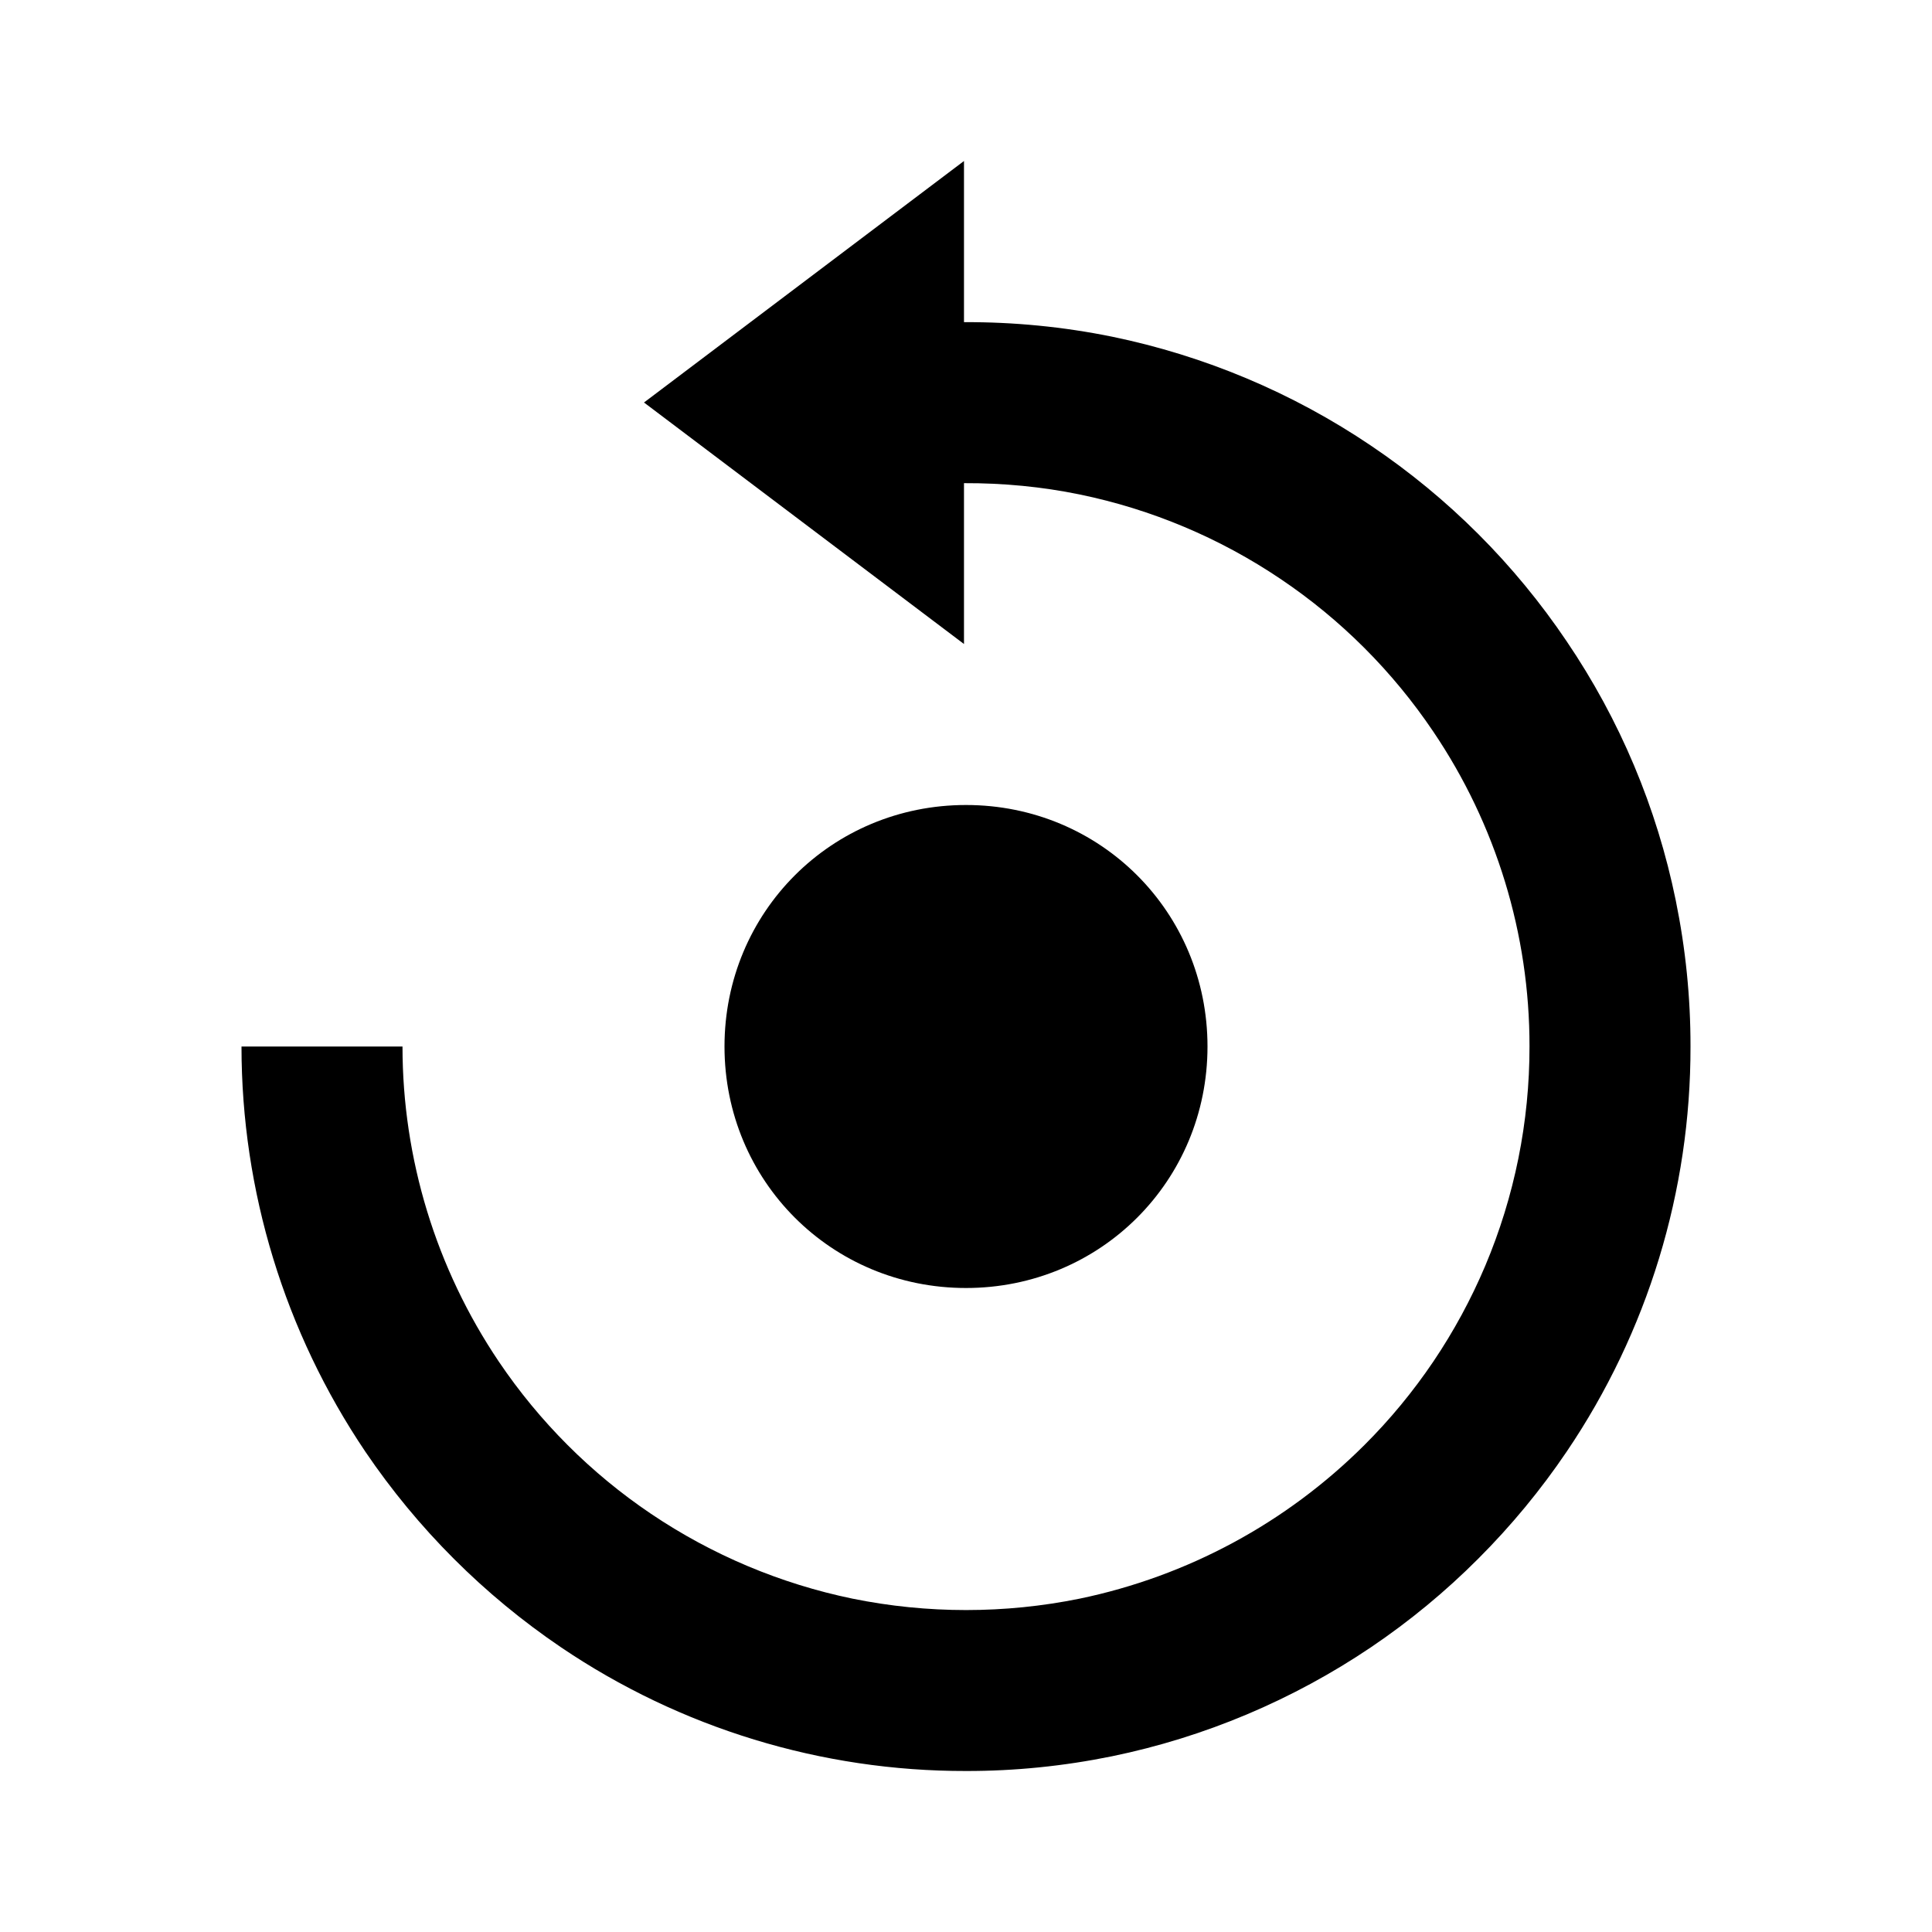
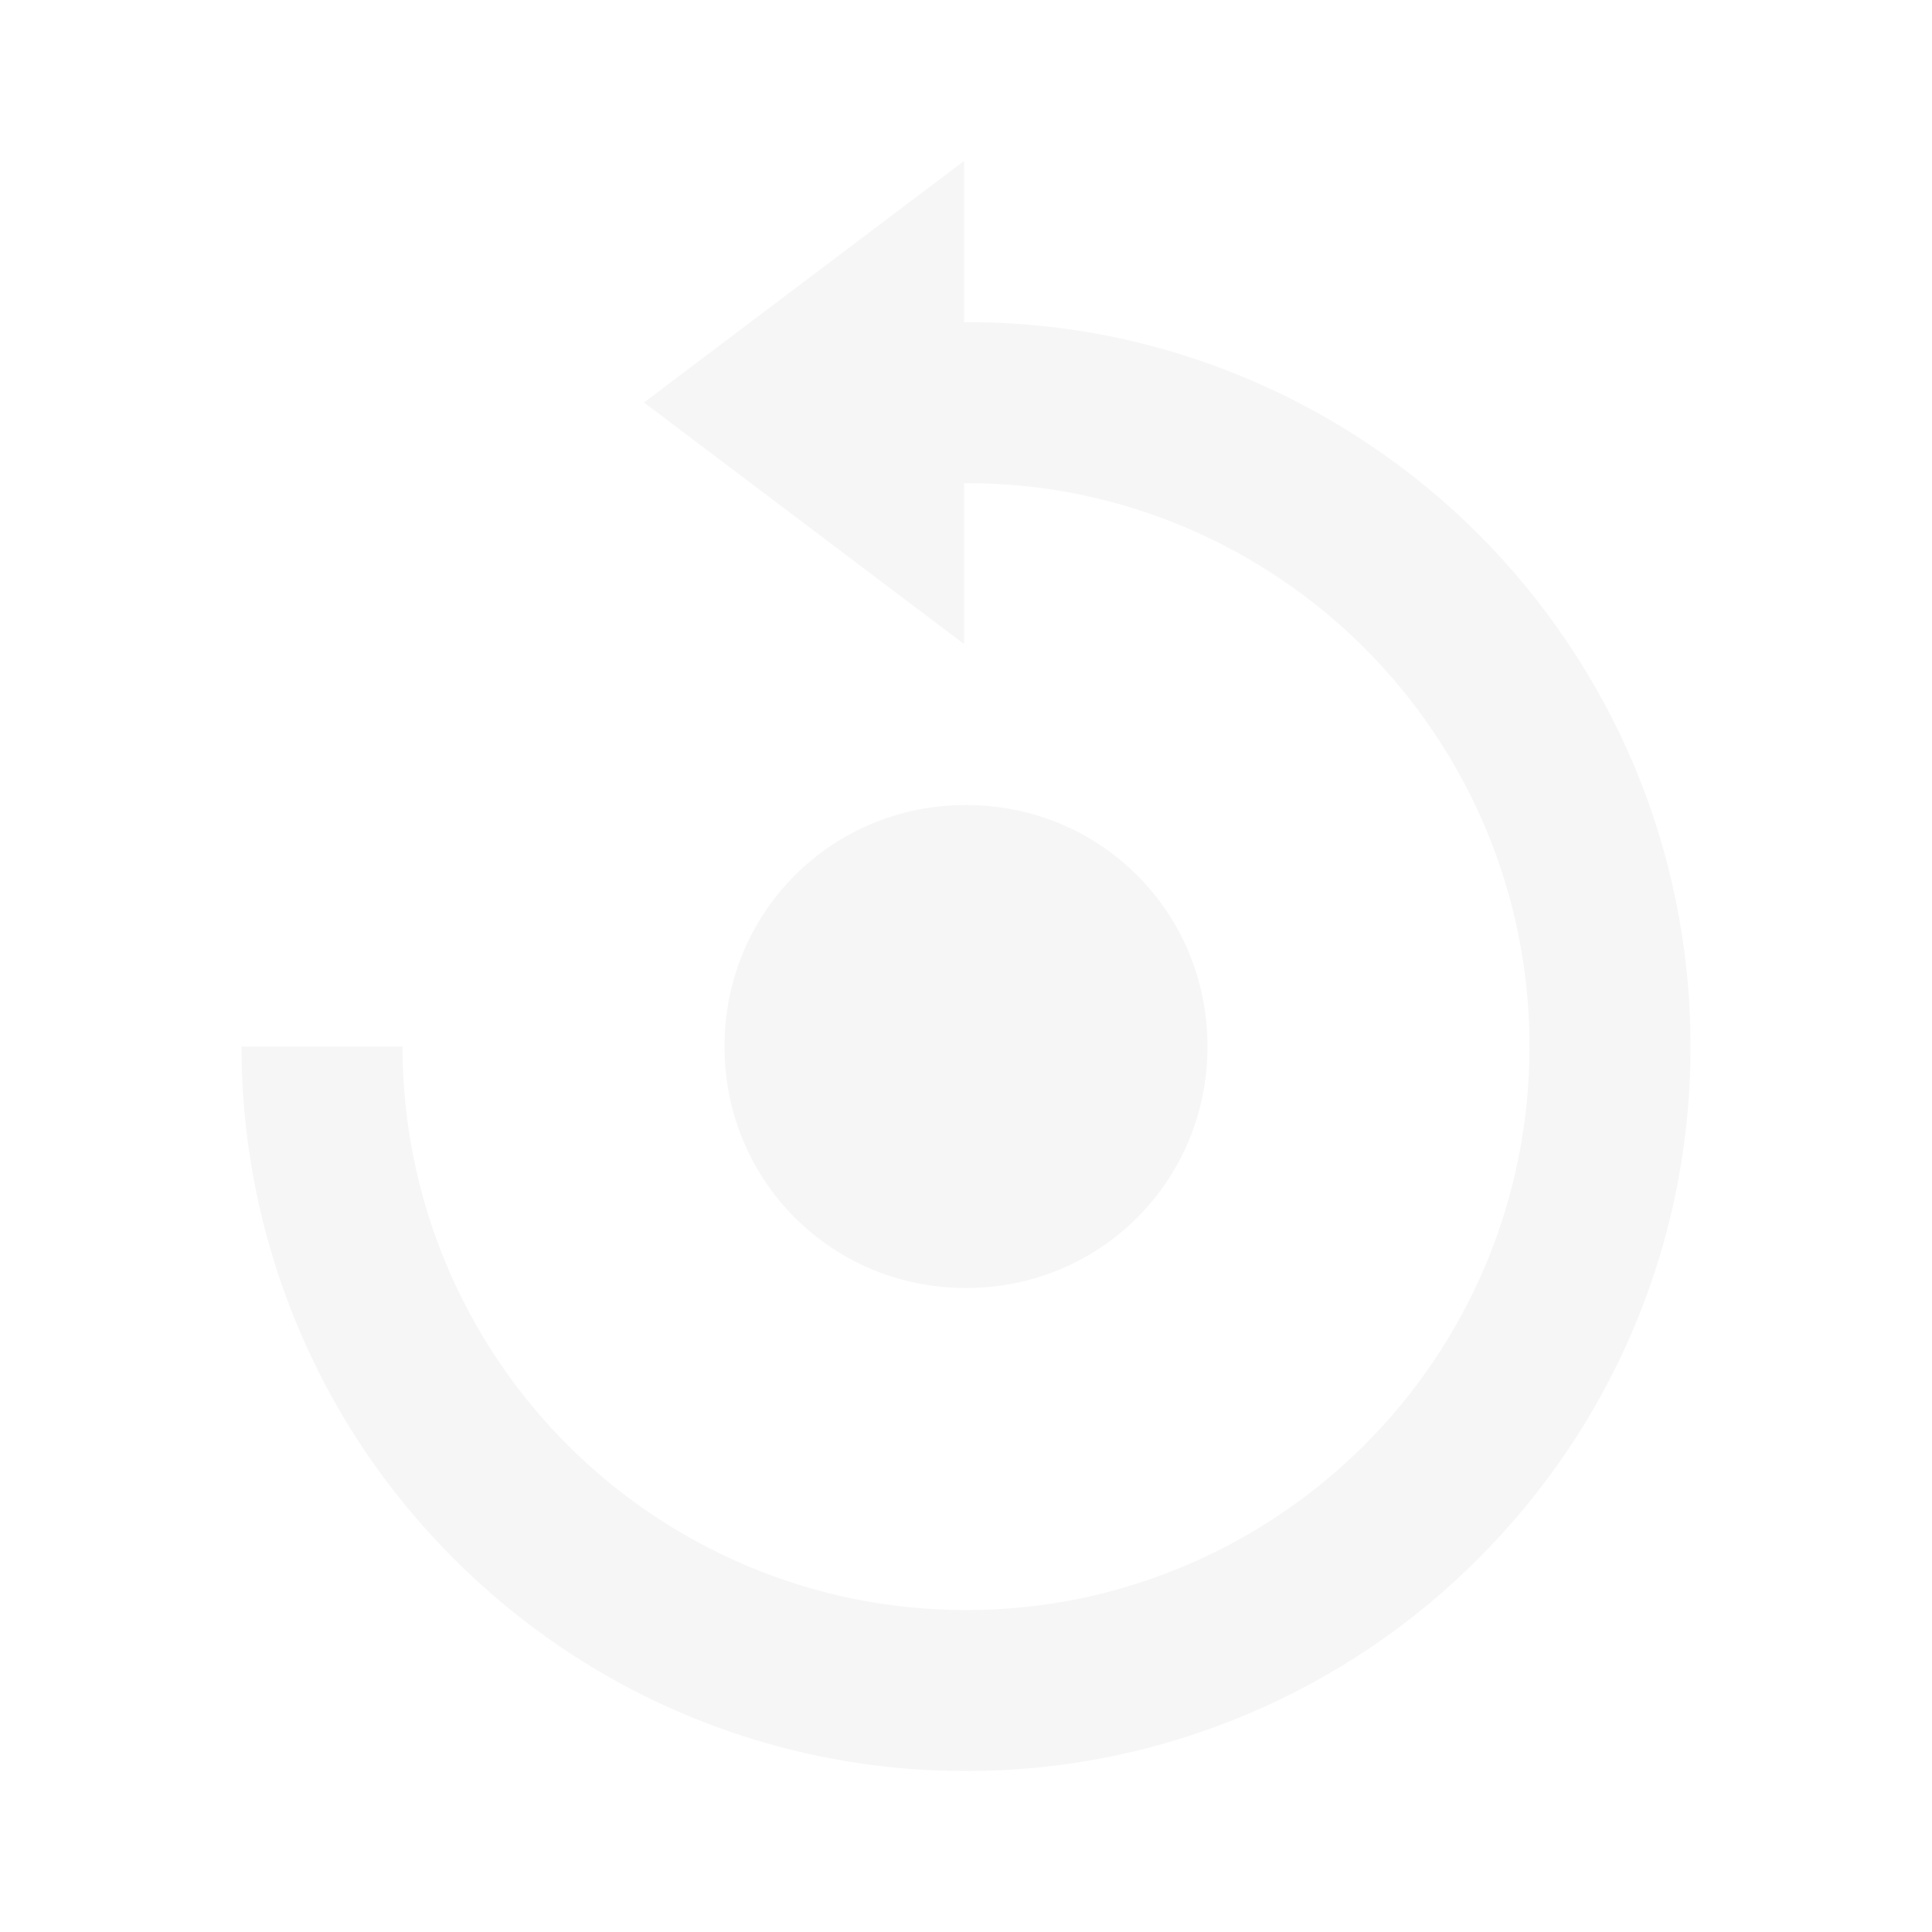
<svg xmlns="http://www.w3.org/2000/svg" width="24" height="24" viewBox="0 0 24 24" fill="none">
-   <path d="M12 16C13.671 16 15 14.669 15 13C15 11.331 13.671 10 12 10C10.329 10 9 11.331 9 13C9 14.669 10.329 16 12 16Z" fill="black" />
-   <path d="M20.817 11.186C20.582 10.034 20.122 8.94 19.462 7.967C18.816 7.008 17.991 6.183 17.032 5.537C16.058 4.879 14.964 4.419 13.813 4.182C13.208 4.059 12.592 3.999 11.975 4.002V2L8 5L11.975 8V6.002C12.459 6 12.943 6.046 13.41 6.142C14.305 6.326 15.155 6.684 15.912 7.195C16.659 7.698 17.301 8.341 17.804 9.087C18.585 10.242 19.002 11.605 19 13C19.001 13.936 18.814 14.863 18.45 15.725C18.274 16.141 18.058 16.539 17.806 16.913C17.554 17.286 17.267 17.634 16.948 17.952C15.98 18.918 14.751 19.581 13.412 19.859C12.481 20.048 11.521 20.048 10.59 19.859C9.695 19.674 8.845 19.316 8.087 18.805C7.341 18.302 6.7 17.66 6.197 16.915C5.417 15.758 5 14.395 5 13H3C3 14.794 3.536 16.547 4.539 18.034C5.187 18.99 6.011 19.814 6.967 20.462C8.453 21.468 10.206 22.003 12 22C12.609 22.001 13.217 21.939 13.814 21.817C14.965 21.58 16.058 21.119 17.032 20.462C17.51 20.139 17.956 19.771 18.363 19.363C18.771 18.955 19.14 18.509 19.463 18.031C20.468 16.546 21.003 14.793 21 13C21.001 12.391 20.939 11.783 20.817 11.186Z" fill="black" />
+   <path d="M12 16C13.671 16 15 14.669 15 13C15 11.331 13.671 10 12 10C10.329 10 9 11.331 9 13C9 14.669 10.329 16 12 16Z" fill="#F6F6F6" />
+   <path d="M20.817 11.186C20.582 10.034 20.122 8.94 19.462 7.967C18.816 7.008 17.991 6.183 17.032 5.537C16.058 4.879 14.964 4.419 13.813 4.182C13.208 4.059 12.592 3.999 11.975 4.002V2L8 5L11.975 8V6.002C12.459 6 12.943 6.046 13.41 6.142C14.305 6.326 15.155 6.684 15.912 7.195C16.659 7.698 17.301 8.341 17.804 9.087C18.585 10.242 19.002 11.605 19 13C19.001 13.936 18.814 14.863 18.45 15.725C18.274 16.141 18.058 16.539 17.806 16.913C17.554 17.286 17.267 17.634 16.948 17.952C15.98 18.918 14.751 19.581 13.412 19.859C12.481 20.048 11.521 20.048 10.59 19.859C9.695 19.674 8.845 19.316 8.087 18.805C7.341 18.302 6.7 17.66 6.197 16.915C5.417 15.758 5 14.395 5 13H3C3 14.794 3.536 16.547 4.539 18.034C5.187 18.99 6.011 19.814 6.967 20.462C8.453 21.468 10.206 22.003 12 22C12.609 22.001 13.217 21.939 13.814 21.817C14.965 21.58 16.058 21.119 17.032 20.462C17.51 20.139 17.956 19.771 18.363 19.363C18.771 18.955 19.14 18.509 19.463 18.031C20.468 16.546 21.003 14.793 21 13C21.001 12.391 20.939 11.783 20.817 11.186Z" fill="#F6F6F6" />
</svg>
